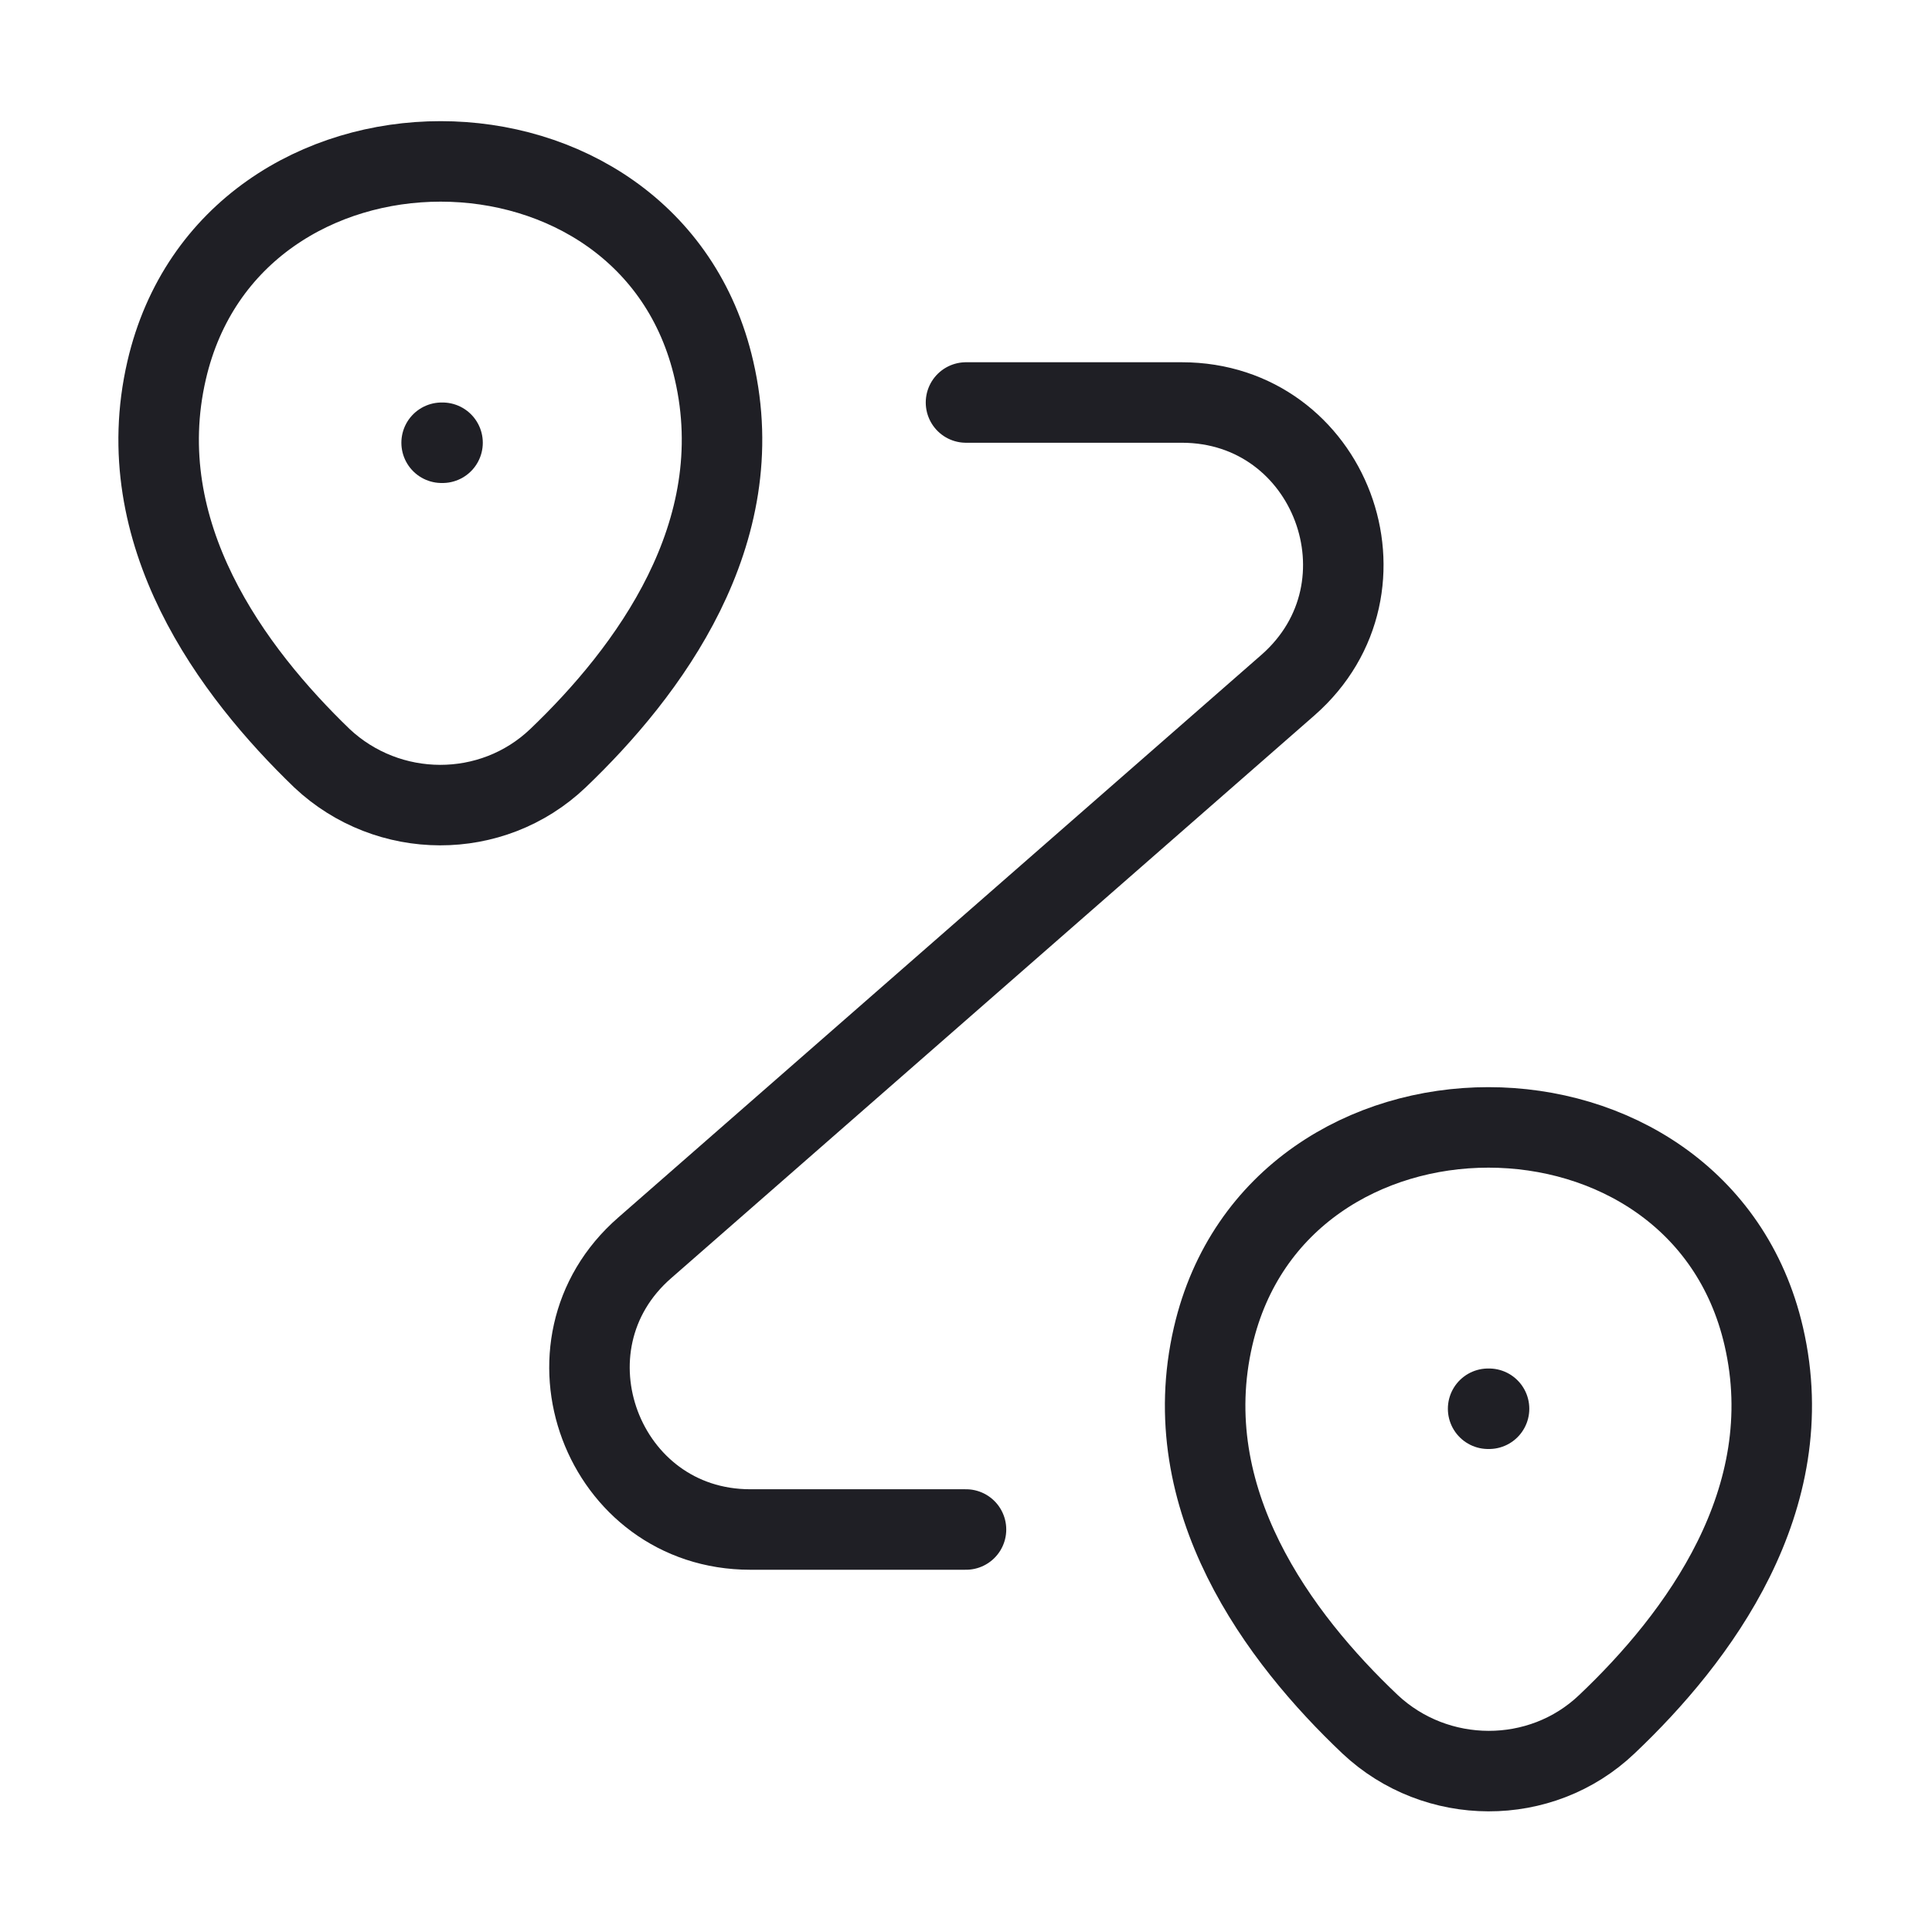
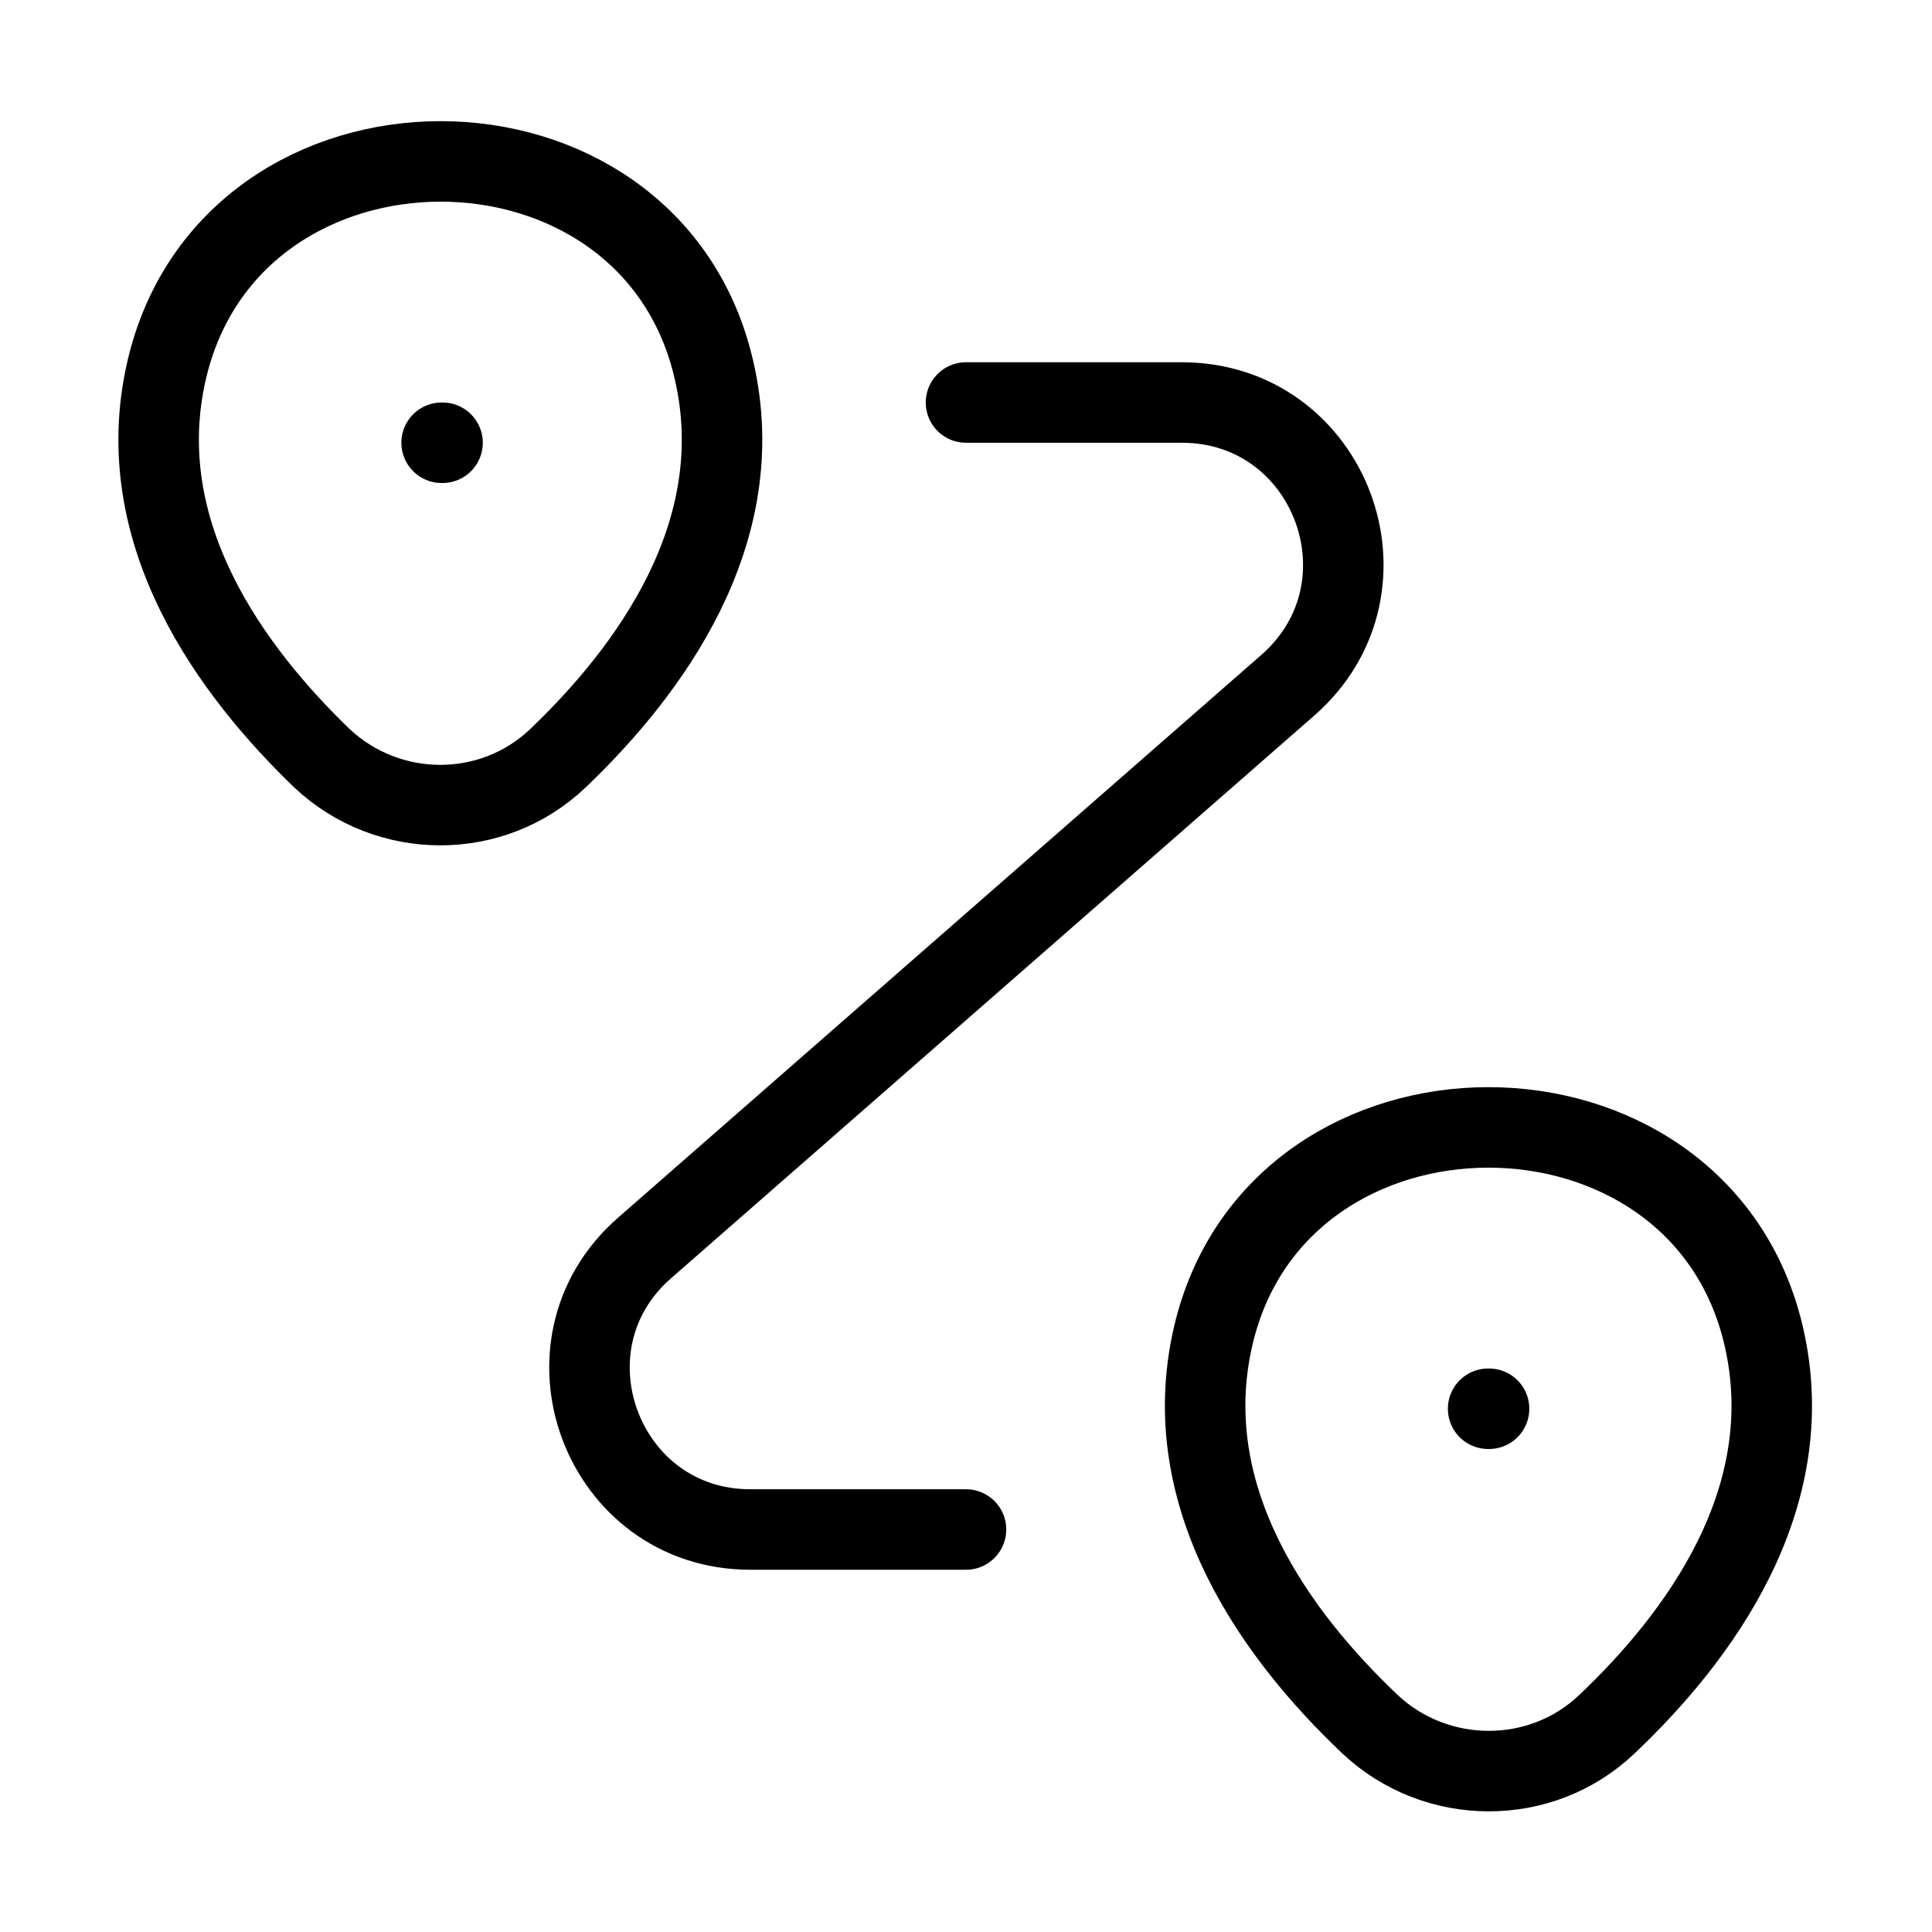
<svg xmlns="http://www.w3.org/2000/svg" width="48" height="48" viewBox="0 0 48 48" fill="none">
-   <path d="M4.14 9.2C5.74 2.28 16.16 2.28 17.74 9.2C18.68 13.26 16.1 16.7 13.86 18.84C12.22 20.4 9.64 20.38 8 18.84C5.78 16.7 3.2 13.26 4.14 9.2Z" stroke="#1F1F25" stroke-width="2" />
-   <path d="M30.14 33.2C31.74 26.28 42.22 26.28 43.82 33.2C44.76 37.26 42.18 40.7 39.92 42.84C38.28 44.4 35.68 44.38 34.04 42.84C31.78 40.7 29.2 37.26 30.14 33.2Z" stroke="#1F1F25" stroke-width="2" />
-   <path d="M24 10H29.36C33.06 10 34.78 14.58 32 17.02L16.02 31C13.24 33.42 14.96 38 18.64 38H24" stroke="#1F1F25" stroke-width="2" stroke-linecap="round" stroke-linejoin="round" />
-   <path d="M10.972 11H10.995" stroke="#1F1F25" stroke-width="2" stroke-linecap="round" stroke-linejoin="round" />
-   <path d="M36.972 35H36.995" stroke="#1F1F25" stroke-width="2" stroke-linecap="round" stroke-linejoin="round" />
+   <path d="M4.14 9.2C5.74 2.28 16.16 2.28 17.74 9.2C18.68 13.26 16.1 16.7 13.86 18.84C12.22 20.4 9.64 20.38 8 18.84C5.78 16.7 3.2 13.26 4.14 9.2Z" stroke="black" stroke-width="2" />
+   <path d="M30.14 33.2C31.74 26.28 42.22 26.28 43.82 33.2C44.76 37.26 42.18 40.7 39.92 42.84C38.28 44.4 35.68 44.38 34.04 42.84C31.78 40.7 29.2 37.26 30.14 33.2Z" stroke="black" stroke-width="2" />
+   <path d="M24 10H29.36C33.06 10 34.78 14.58 32 17.02L16.02 31C13.24 33.42 14.96 38 18.64 38H24" stroke="black" stroke-width="2" stroke-linecap="round" stroke-linejoin="round" />
+   <path d="M10.972 11H10.995" stroke="black" stroke-width="2" stroke-linecap="round" stroke-linejoin="round" />
+   <path d="M36.972 35H36.995" stroke="black" stroke-width="2" stroke-linecap="round" stroke-linejoin="round" />
</svg>
